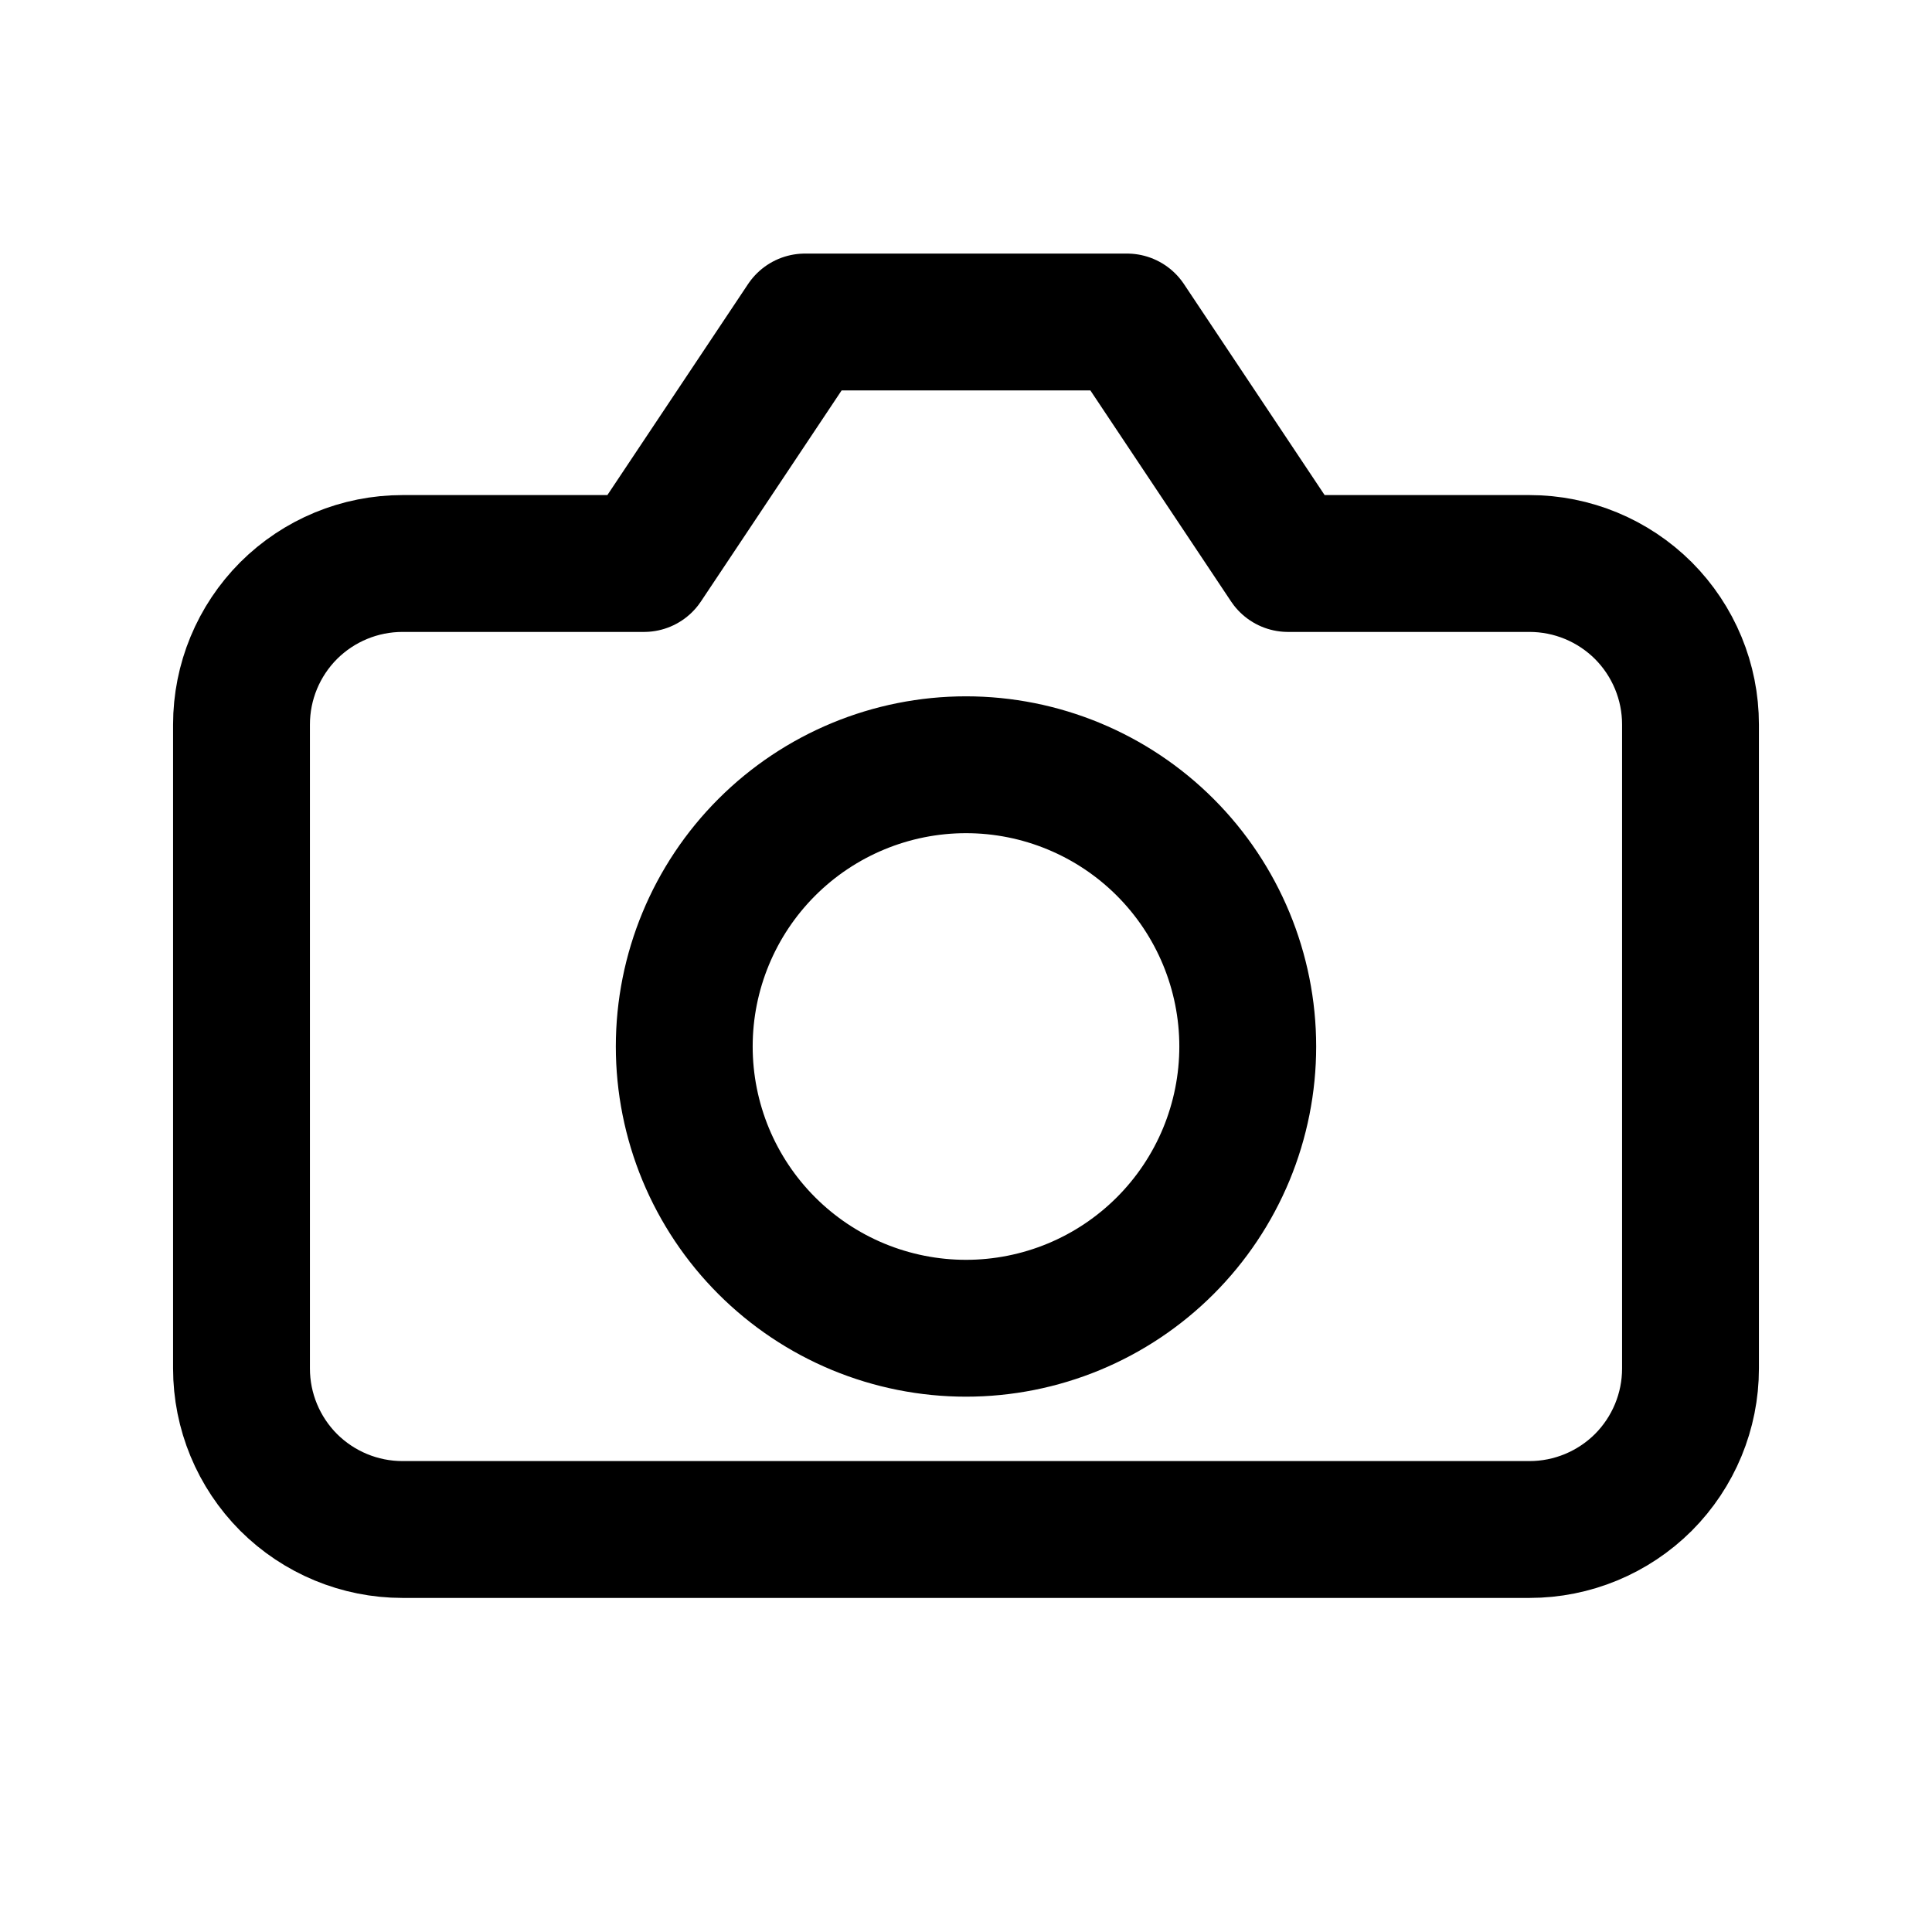
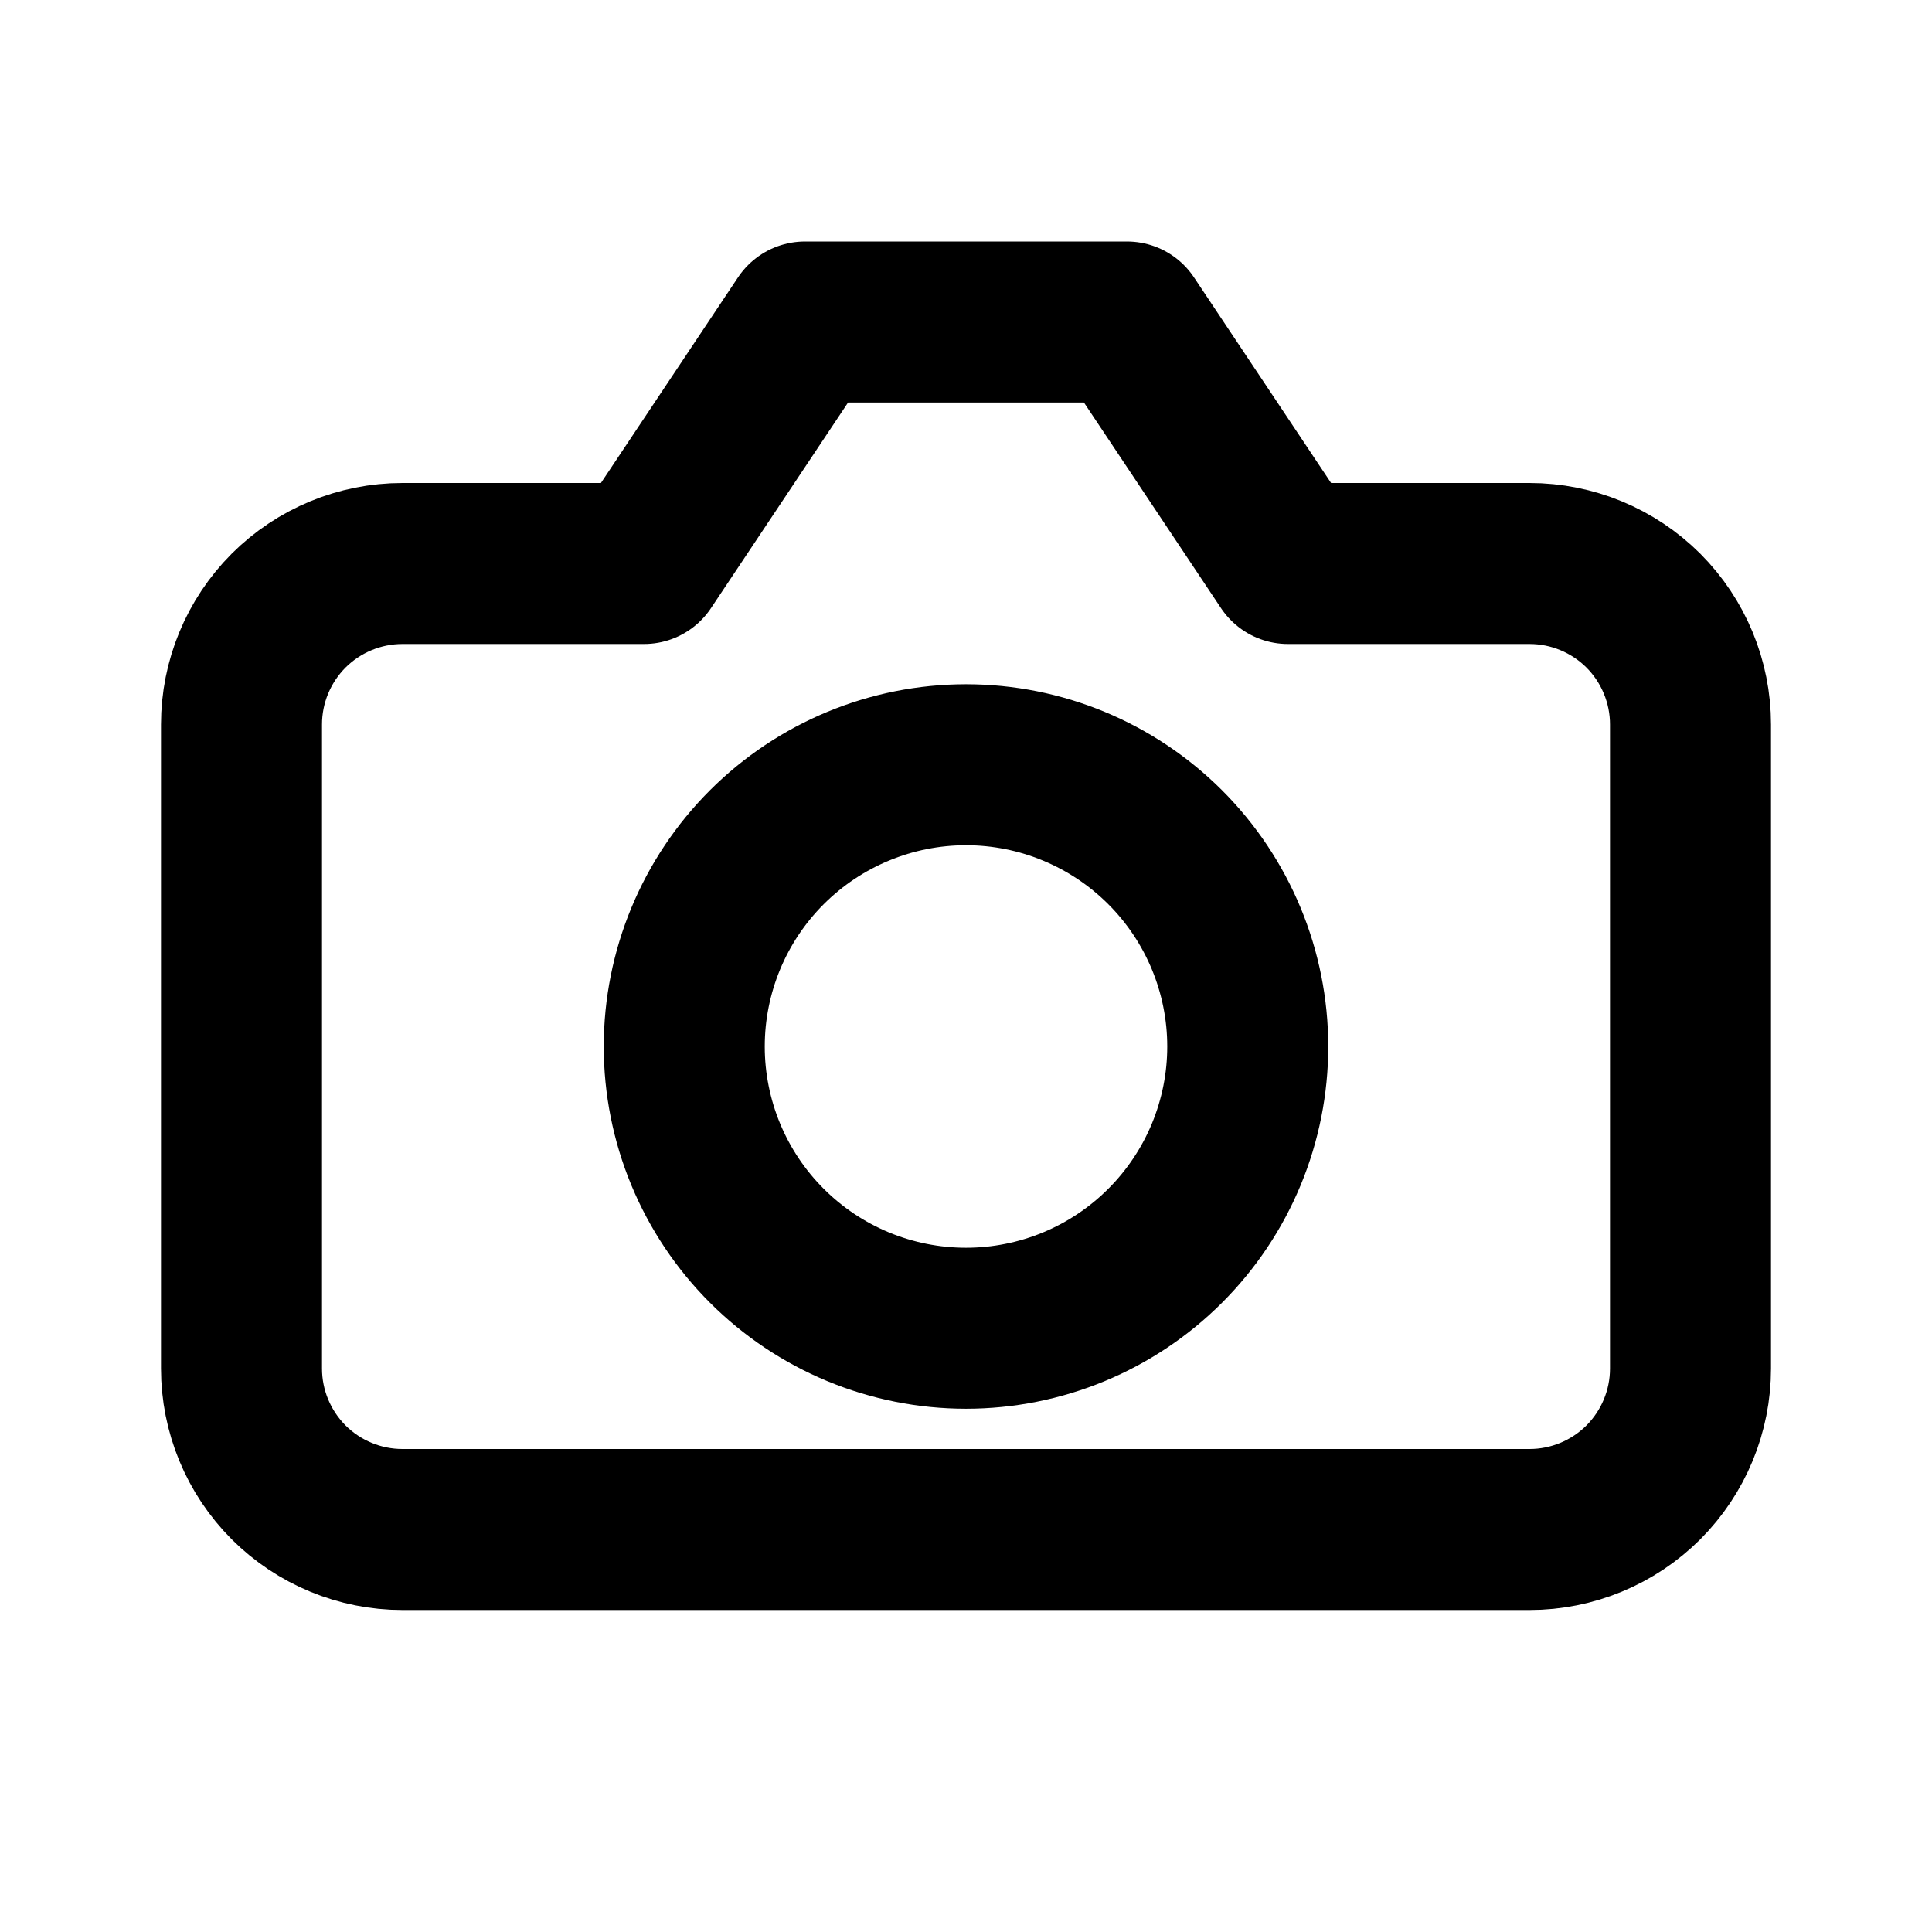
<svg xmlns="http://www.w3.org/2000/svg" width="18" height="18" viewBox="0 0 18 18" fill="none">
-   <path d="M10.5 3H7.5L6 5.25H3.75C3.352 5.25 2.971 5.408 2.689 5.689C2.408 5.971 2.25 6.352 2.25 6.75V12.75C2.25 13.148 2.408 13.529 2.689 13.811C2.971 14.092 3.352 14.25 3.75 14.25H14.25C14.648 14.25 15.029 14.092 15.311 13.811C15.592 13.529 15.75 13.148 15.75 12.75V6.75C15.75 6.352 15.592 5.971 15.311 5.689C15.029 5.408 14.648 5.25 14.25 5.25H12L10.5 3ZM11.625 9.75C11.625 10.095 11.557 10.436 11.425 10.755C11.293 11.073 11.1 11.362 10.856 11.606C10.612 11.85 10.323 12.043 10.005 12.175C9.686 12.307 9.345 12.375 9 12.375C8.655 12.375 8.314 12.307 7.995 12.175C7.677 12.043 7.388 11.85 7.144 11.606C6.9 11.362 6.707 11.073 6.575 10.755C6.443 10.436 6.375 10.095 6.375 9.75C6.375 9.054 6.652 8.386 7.144 7.894C7.636 7.402 8.304 7.125 9 7.125C9.696 7.125 10.364 7.402 10.856 7.894C11.348 8.386 11.625 9.054 11.625 9.75Z" stroke="black" stroke-width="1.275" stroke-linecap="round" stroke-linejoin="round" />
+   <path d="M10.5 3H7.5L6 5.25H3.75C3.352 5.25 2.971 5.408 2.689 5.689C2.408 5.971 2.25 6.352 2.25 6.75V12.75C2.25 13.148 2.408 13.529 2.689 13.811C2.971 14.092 3.352 14.25 3.75 14.25H14.25C14.648 14.25 15.029 14.092 15.311 13.811C15.592 13.529 15.75 13.148 15.75 12.75V6.75C15.75 6.352 15.592 5.971 15.311 5.689C15.029 5.408 14.648 5.25 14.25 5.25H12L10.5 3ZM11.625 9.75C11.625 10.095 11.557 10.436 11.425 10.755C11.293 11.073 11.1 11.362 10.856 11.606C10.612 11.85 10.323 12.043 10.005 12.175C9.686 12.307 9.345 12.375 9 12.375C8.655 12.375 8.314 12.307 7.995 12.175C7.677 12.043 7.388 11.85 7.144 11.606C6.9 11.362 6.707 11.073 6.575 10.755C6.443 10.436 6.375 10.095 6.375 9.75C6.375 9.054 6.652 8.386 7.144 7.894C7.636 7.402 8.304 7.125 9 7.125C9.696 7.125 10.364 7.402 10.856 7.894C11.348 8.386 11.625 9.054 11.625 9.75Z" stroke="black" stroke-width="1.5" stroke-linecap="round" stroke-linejoin="round" />
</svg>
